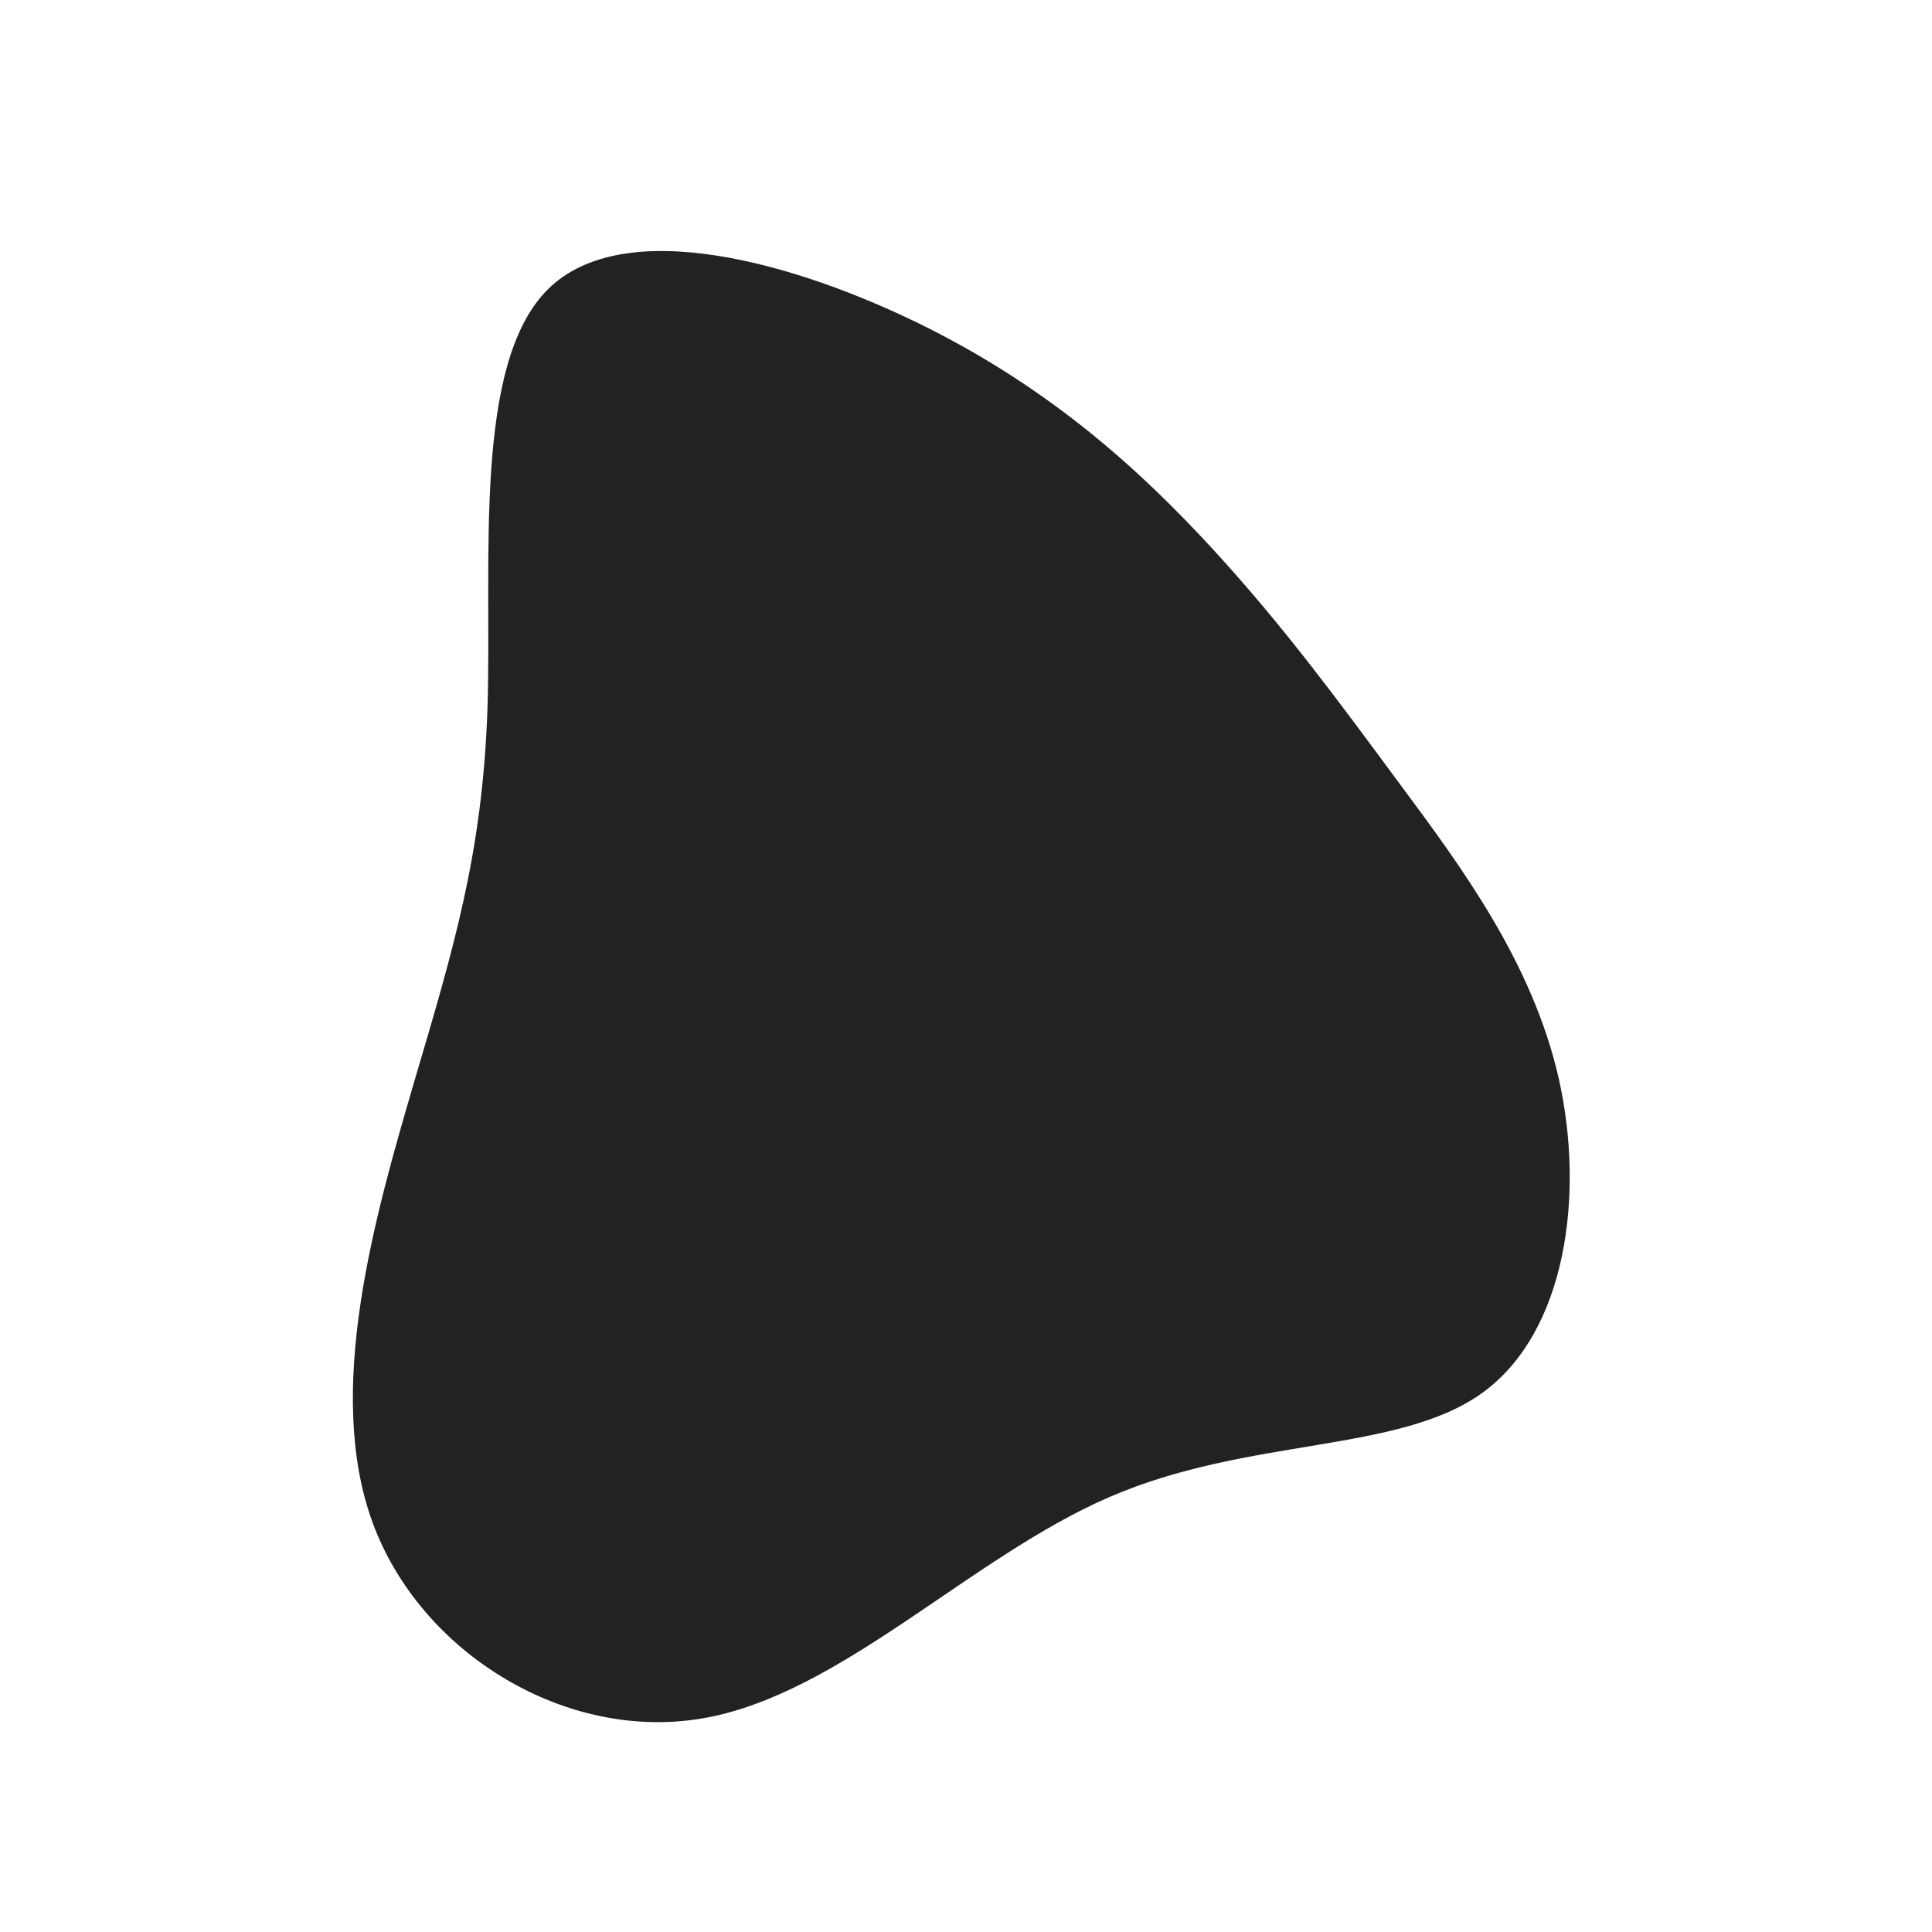
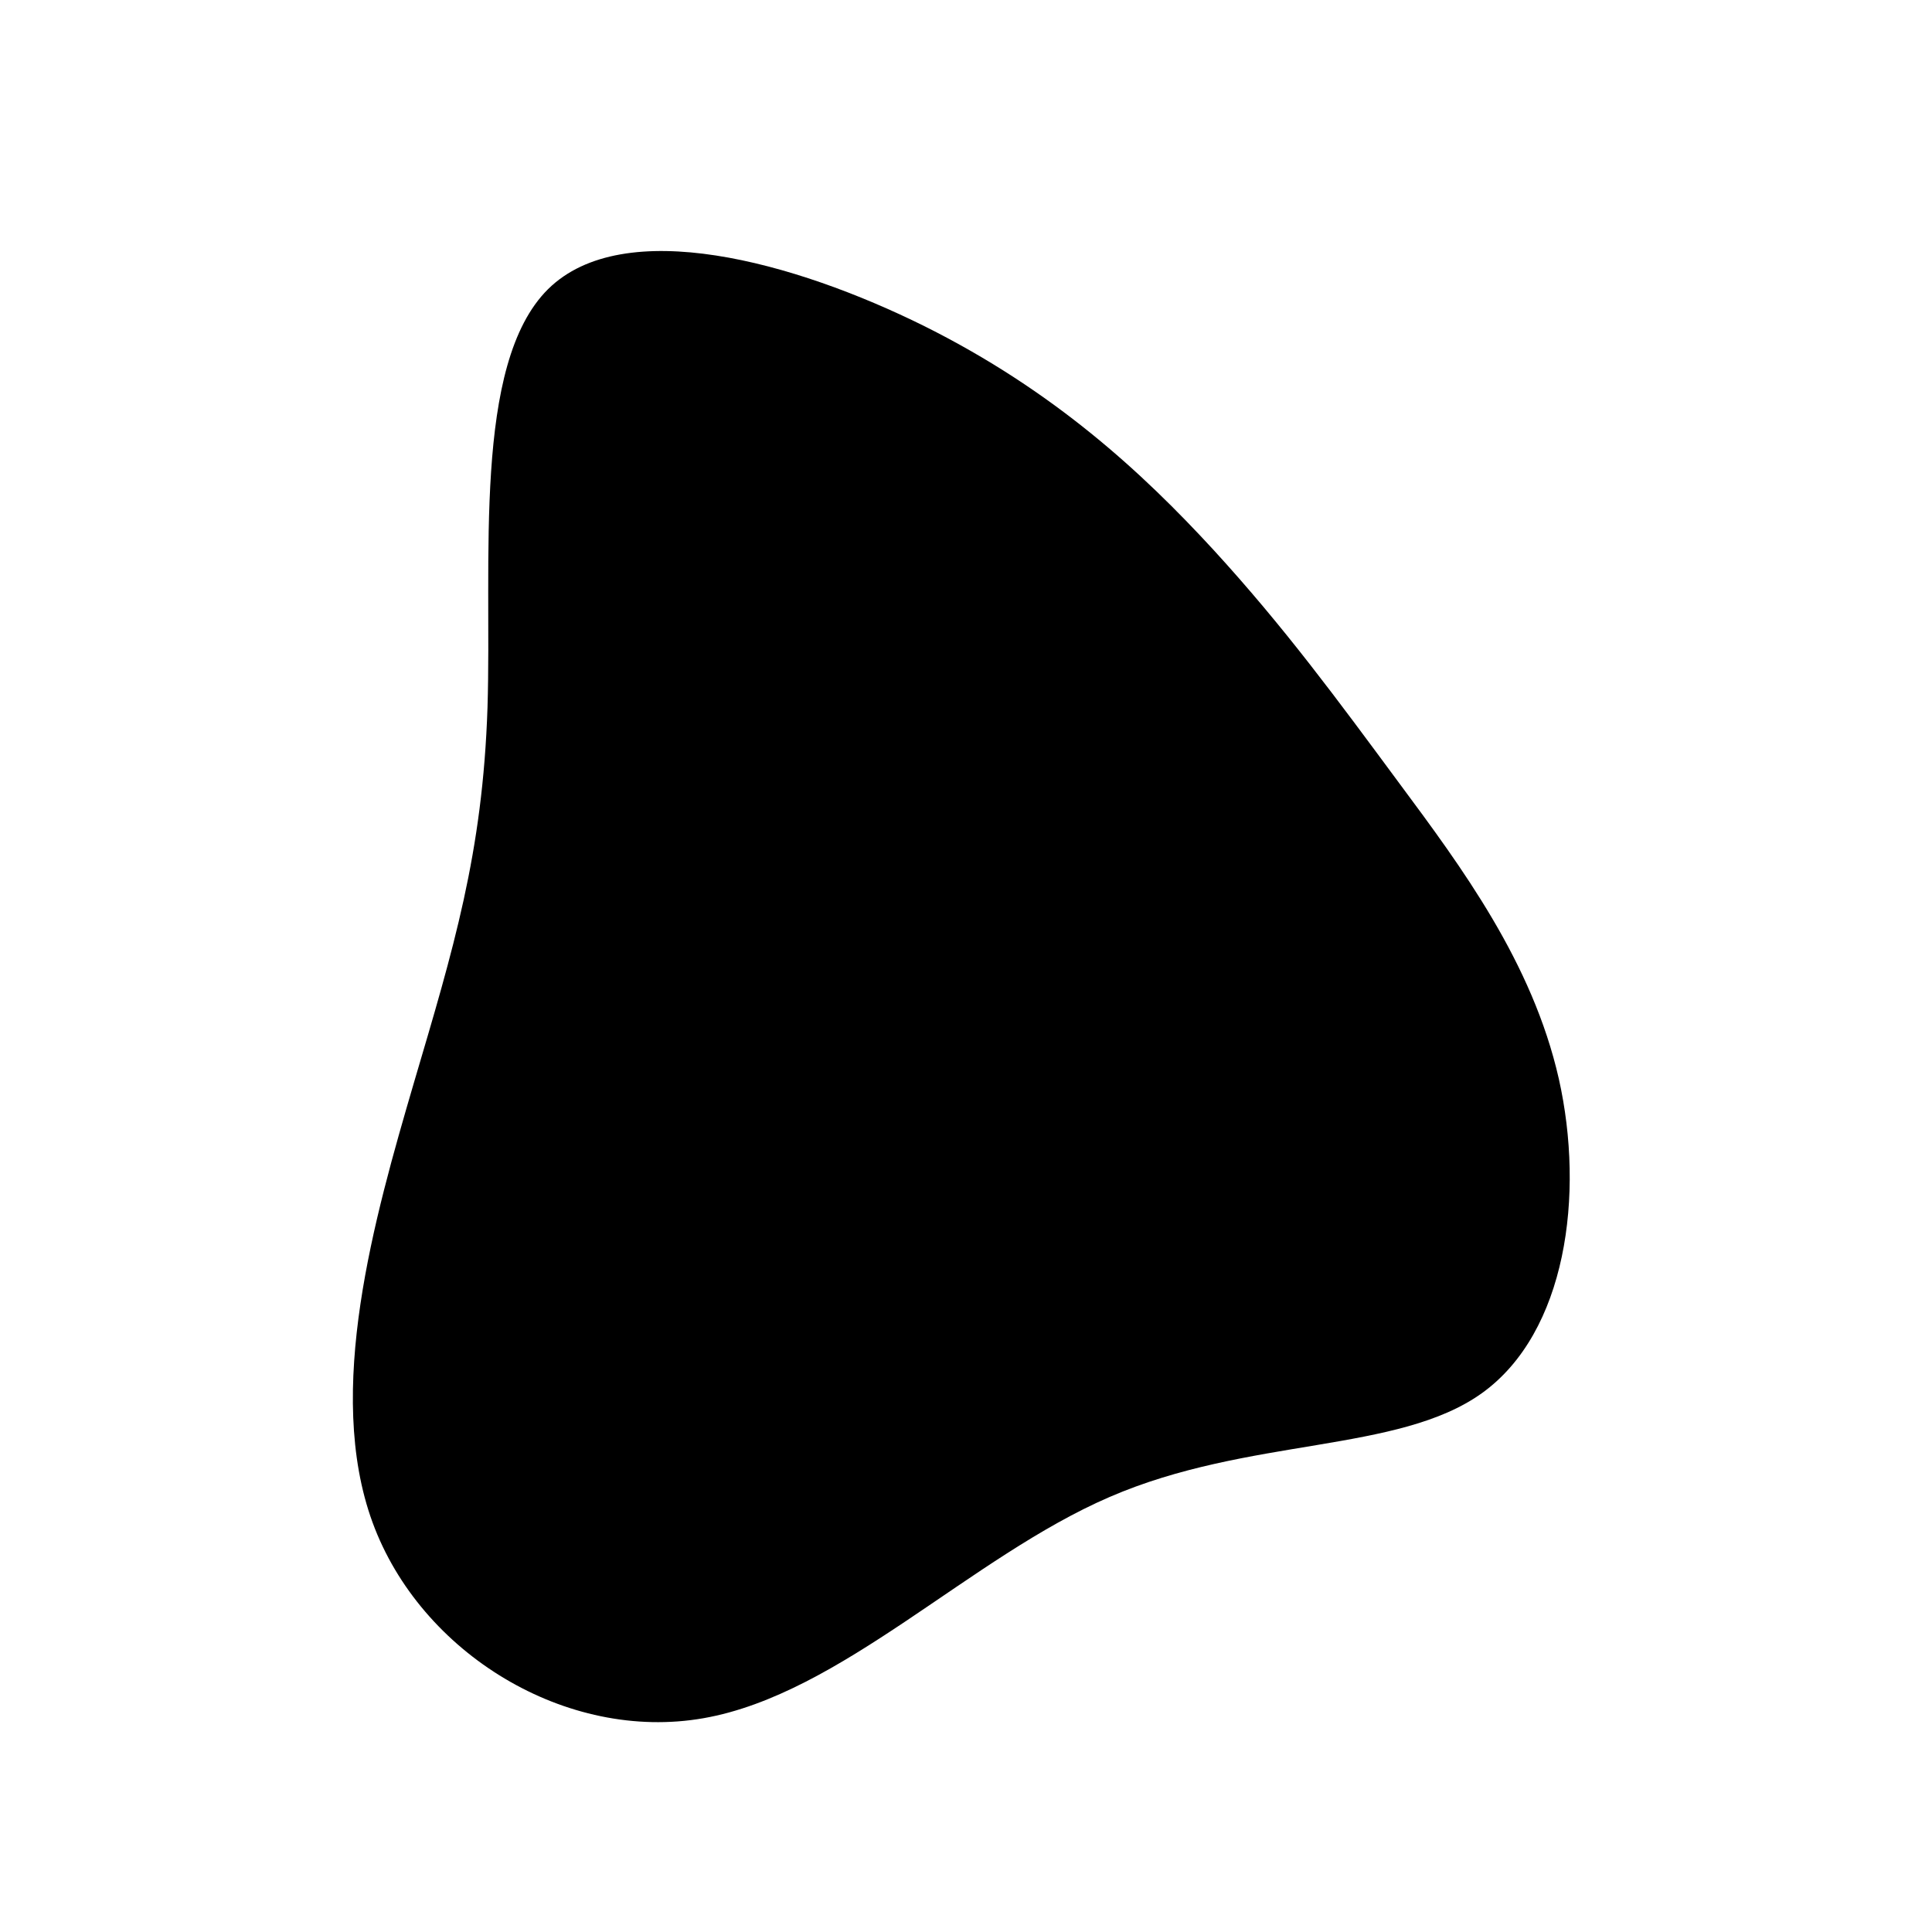
<svg xmlns="http://www.w3.org/2000/svg" width="600" height="600" viewBox="0 0 600 600">
  <g transform="translate(300,300)">
-     <path d="M76.8,-129.3C98.8,-105.3,115.3,-82.8,134.6,-56.7C153.9,-30.7,175.9,-1.1,184.1,35C192.2,71.1,186.4,113.8,160.3,132.6C134.2,151.4,87.8,146.2,44.6,164.9C1.3,183.6,-38.8,226.1,-81.5,233.6C-124.1,241.1,-169.4,213.5,-184.3,172.8C-199.2,132.1,-183.7,78.1,-171.5,36.4C-159.2,-5.3,-150.1,-34.9,-148.6,-80.3C-147.2,-125.6,-153.3,-186.9,-129.8,-210.2C-106.3,-233.4,-53.2,-218.7,-12.9,-198.7C27.4,-178.6,54.8,-153.2,76.8,-129.3Z" fill="#222222" />
+     <path d="M76.8,-129.3C98.8,-105.3,115.3,-82.8,134.6,-56.7C153.9,-30.7,175.9,-1.1,184.1,35C192.2,71.1,186.4,113.8,160.3,132.6C134.2,151.4,87.8,146.2,44.6,164.9C1.3,183.6,-38.8,226.1,-81.5,233.6C-124.1,241.1,-169.4,213.5,-184.3,172.8C-199.2,132.1,-183.7,78.1,-171.5,36.4C-159.2,-5.3,-150.1,-34.9,-148.6,-80.3C-147.2,-125.6,-153.3,-186.9,-129.8,-210.2C-106.3,-233.4,-53.2,-218.7,-12.9,-198.7C27.4,-178.6,54.8,-153.2,76.8,-129.3Z" fill="currentColor" />
  </g>
</svg>
